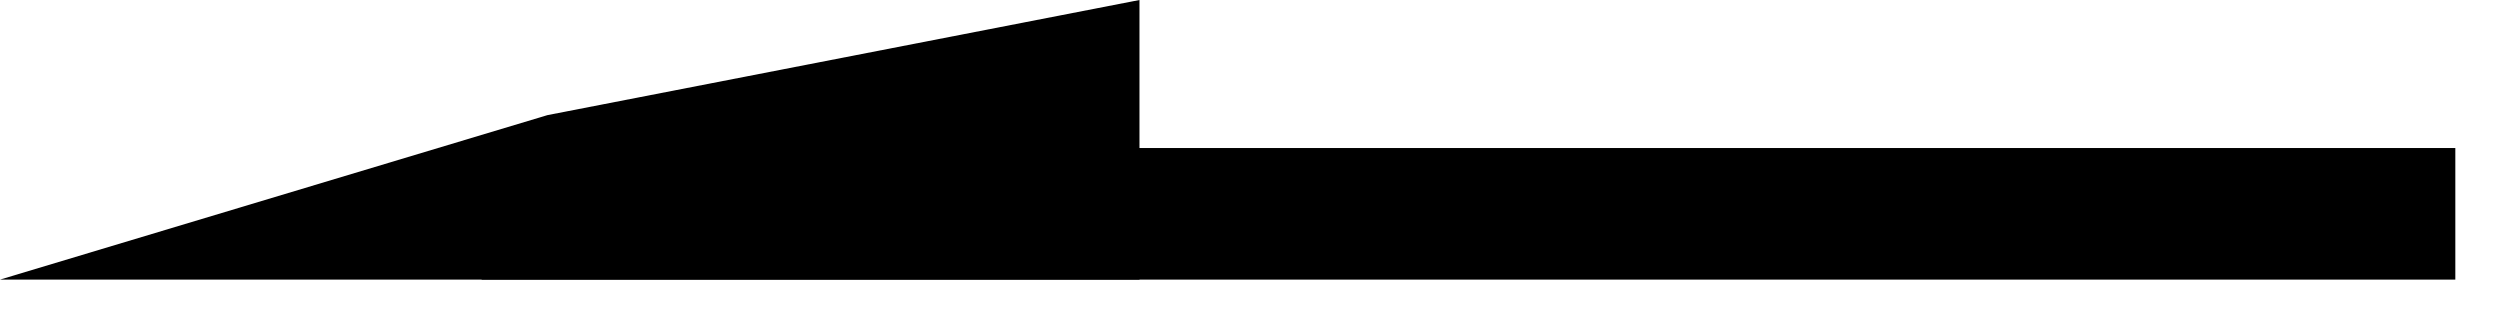
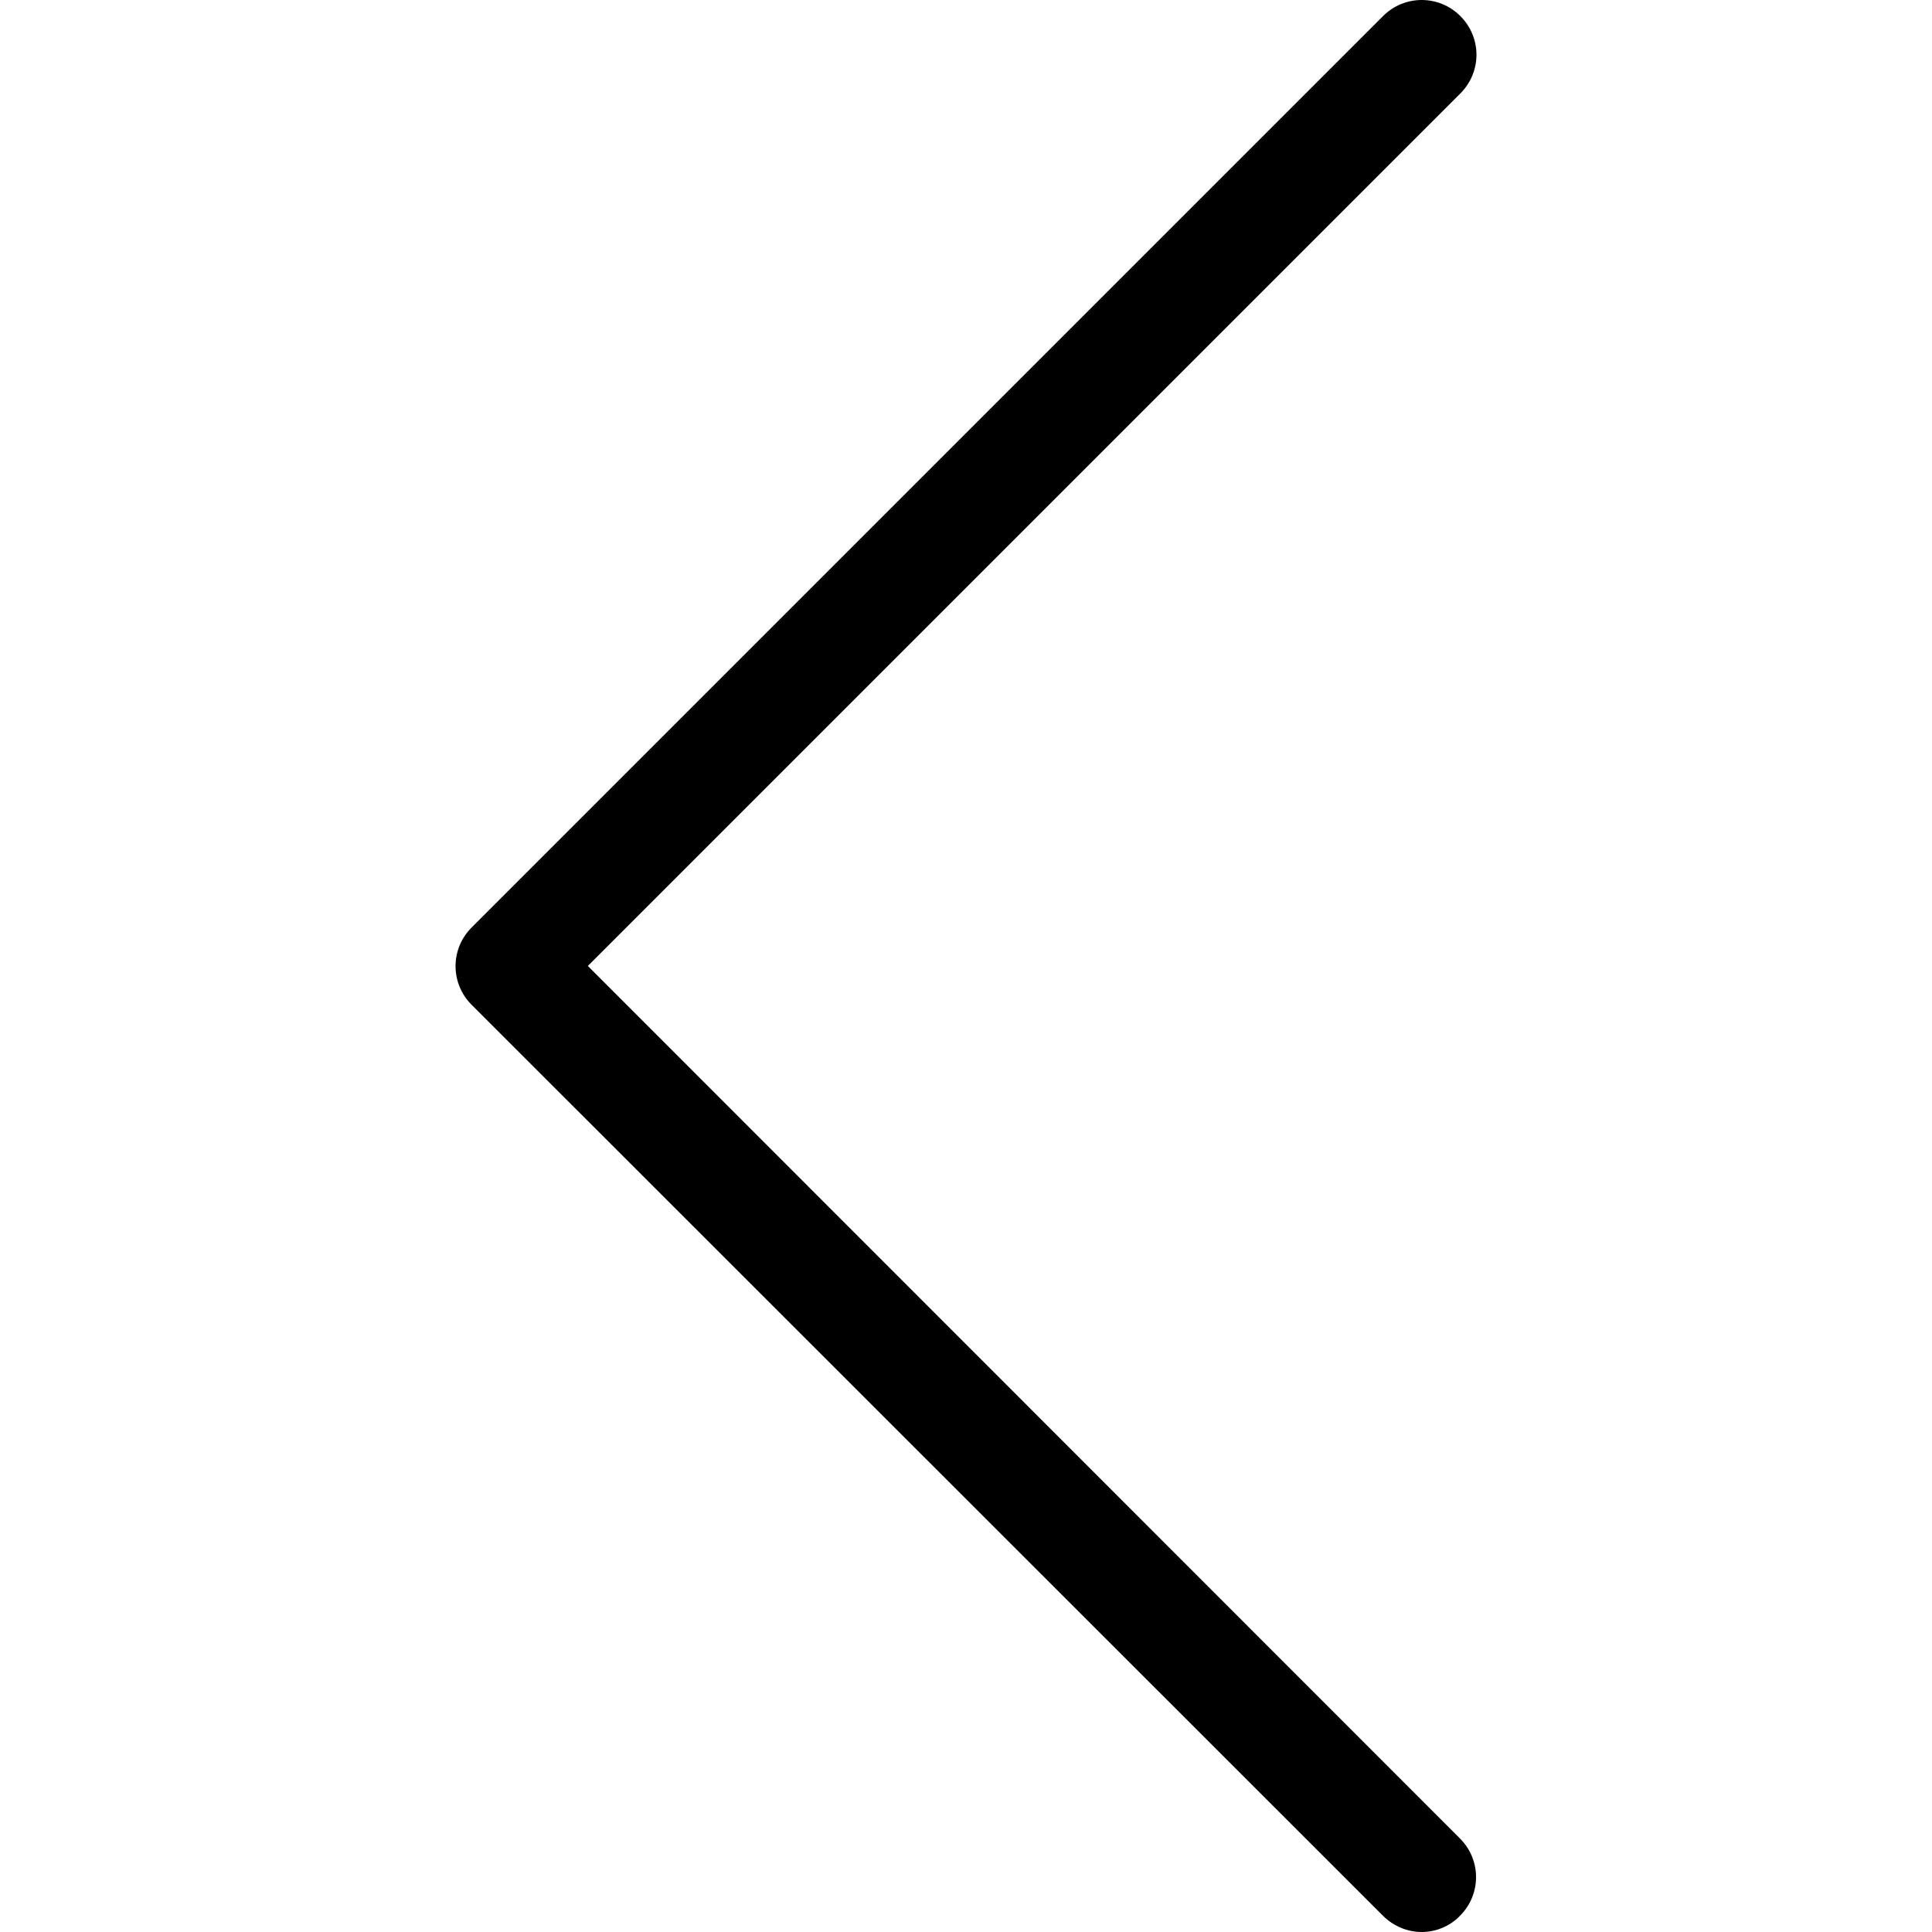
- <svg xmlns="http://www.w3.org/2000/svg" width="38" height="5" viewBox="0 0 38 5" fill="none">
-   <line x1="37.321" y1="3.25" x2="7.321" y2="3.25" stroke="black" stroke-width="2" />
-   <path d="M17.32 -3.02842e-06L17.32 4.25L7.43094e-07 4.25L8.321 1.75L17.32 -3.02842e-06Z" fill="black" />
+ <svg xmlns="http://www.w3.org/2000/svg" version="1.1" id="Capa_1" x="0px" y="0px" viewBox="0 0 477.175 477.175" style="enable-background:new 0 0 477.175 477.175;" xml:space="preserve">
+   <g>
+     <path d="M145.188,238.575l215.5-215.5c5.3-5.3,5.3-13.8,0-19.1s-13.8-5.3-19.1,0l-225.1,225.1c-5.3,5.3-5.3,13.8,0,19.1l225.1,225   c2.6,2.6,6.1,4,9.5,4s6.9-1.3,9.5-4c5.3-5.3,5.3-13.8,0-19.1L145.188,238.575z" />
+   </g>
+   <g>
+ </g>
+   <g>
+ </g>
+   <g>
+ </g>
+   <g>
+ </g>
+   <g>
+ </g>
+   <g>
+ </g>
+   <g>
+ </g>
+   <g>
+ </g>
+   <g>
+ </g>
+   <g>
+ </g>
+   <g>
+ </g>
+   <g>
+ </g>
+   <g>
+ </g>
+   <g>
+ </g>
+   <g>
+ </g>
</svg>
